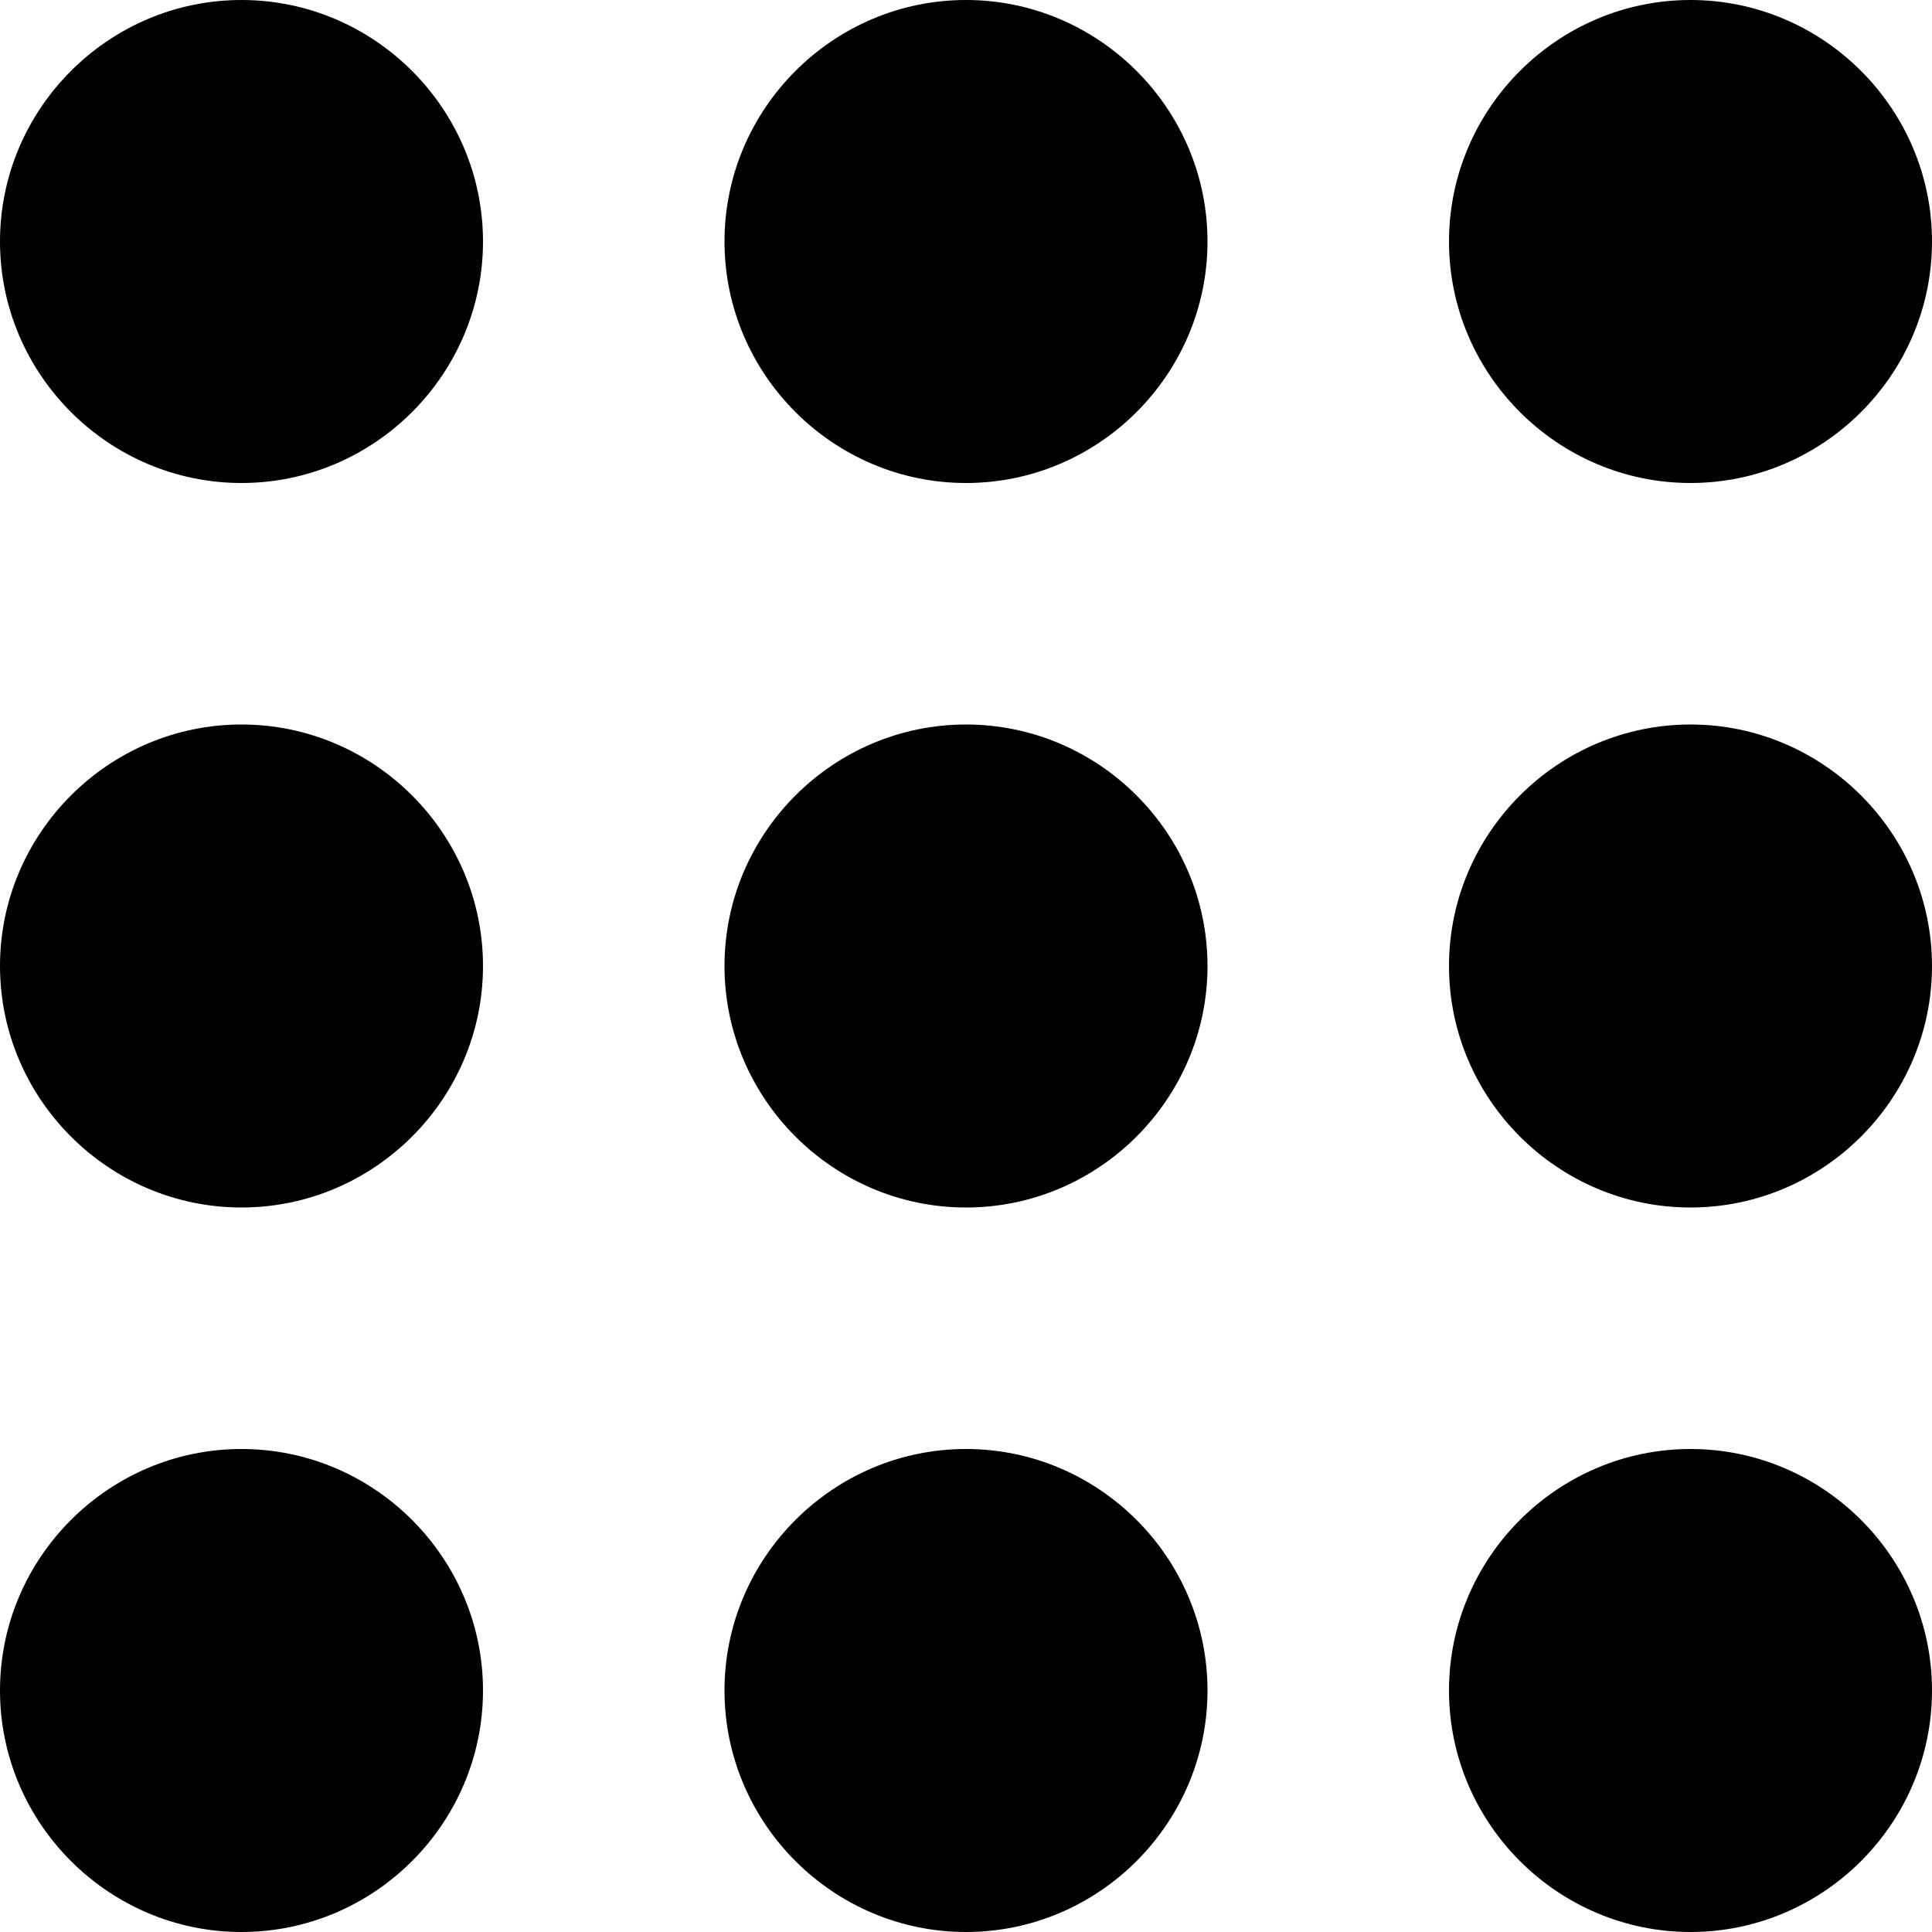
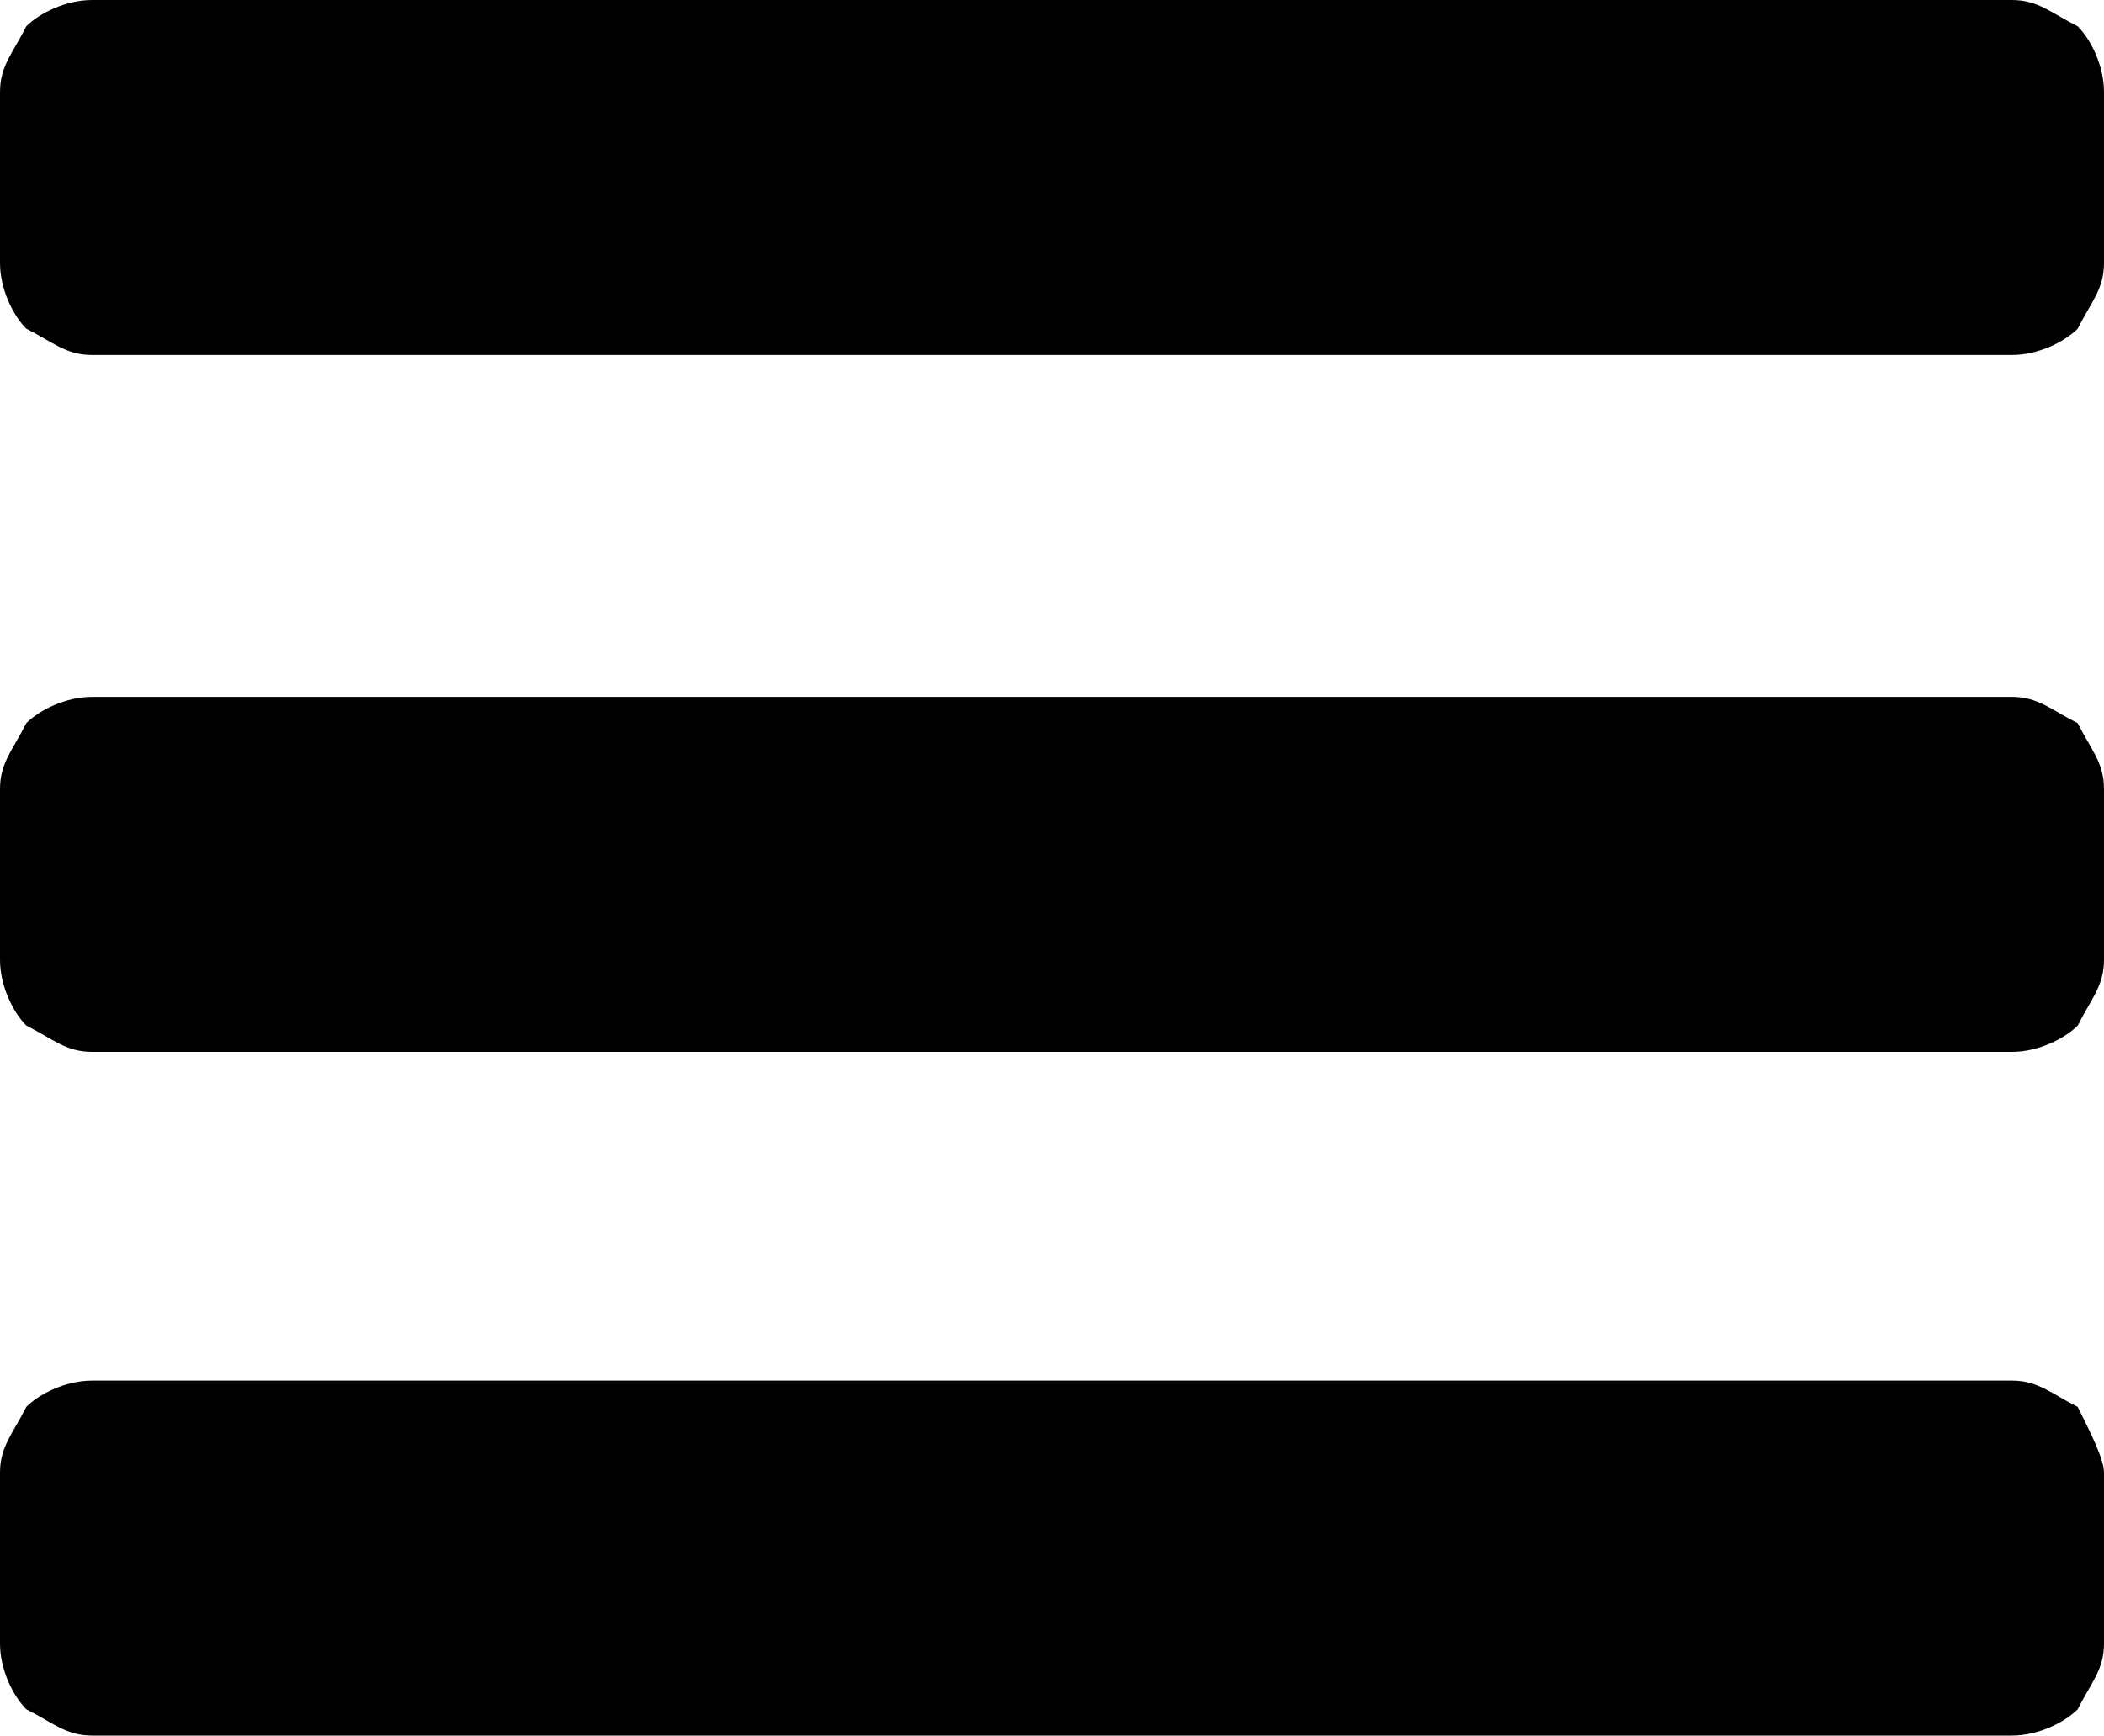
- <svg xmlns="http://www.w3.org/2000/svg" width="16" height="16">
-   <g fill="none" fill-rule="evenodd">
-     <path d="M-4-4h24v24H-4z" />
-     <path fill="#000" fill-rule="nonzero" d="M2 0C.9 0 0 .9 0 2s.9 2 2 2 2-.9 2-2-.9-2-2-2zm0 6C.9 6 0 6.9 0 8s.9 2 2 2 2-.9 2-2-.9-2-2-2zm0 6c-1.1 0-2 .9-2 2s.9 2 2 2 2-.9 2-2-.9-2-2-2zm12-8c1.1 0 2-.9 2-2s-.9-2-2-2-2 .9-2 2 .9 2 2 2zm-6 8c-1.1 0-2 .9-2 2s.9 2 2 2 2-.9 2-2-.9-2-2-2zm6 0c-1.1 0-2 .9-2 2s.9 2 2 2 2-.9 2-2-.9-2-2-2zm0-6c-1.1 0-2 .9-2 2s.9 2 2 2 2-.9 2-2-.9-2-2-2zM8 6c-1.1 0-2 .9-2 2s.9 2 2 2 2-.9 2-2-.9-2-2-2zm0-6C6.9 0 6 .9 6 2s.9 2 2 2 2-.9 2-2-.9-2-2-2z" />
-   </g>
+ <svg xmlns="http://www.w3.org/2000/svg" version="1.1" id="Слой_1" x="0px" y="0px" viewBox="0 560 16 13.2" enable-background="new 0 560 16 13.2" xml:space="preserve">
+   <path d="M16,571.2v1.3c0,0.2-0.1,0.3-0.2,0.5c-0.1,0.1-0.3,0.2-0.5,0.2H0.7c-0.2,0-0.3-0.1-0.5-0.2c-0.1-0.1-0.2-0.3-0.2-0.5v-1.3  c0-0.2,0.1-0.3,0.2-0.5c0.1-0.1,0.3-0.2,0.5-0.2h14.6c0.2,0,0.3,0.1,0.5,0.2C15.9,570.9,16,571.1,16,571.2z M16,566v1.3  c0,0.2-0.1,0.3-0.2,0.5c-0.1,0.1-0.3,0.2-0.5,0.2H0.7c-0.2,0-0.3-0.1-0.5-0.2c-0.1-0.1-0.2-0.3-0.2-0.5V566c0-0.2,0.1-0.3,0.2-0.5  c0.1-0.1,0.3-0.2,0.5-0.2h14.6c0.2,0,0.3,0.1,0.5,0.2C15.9,565.7,16,565.8,16,566z M16,560.7v1.3c0,0.2-0.1,0.3-0.2,0.5  c-0.1,0.1-0.3,0.2-0.5,0.2H0.7c-0.2,0-0.3-0.1-0.5-0.2C0.1,562.4,0,562.2,0,562v-1.3c0-0.2,0.1-0.3,0.2-0.5c0.1-0.1,0.3-0.2,0.5-0.2  h14.6c0.2,0,0.3,0.1,0.5,0.2C15.9,560.3,16,560.5,16,560.7z" />
</svg>
